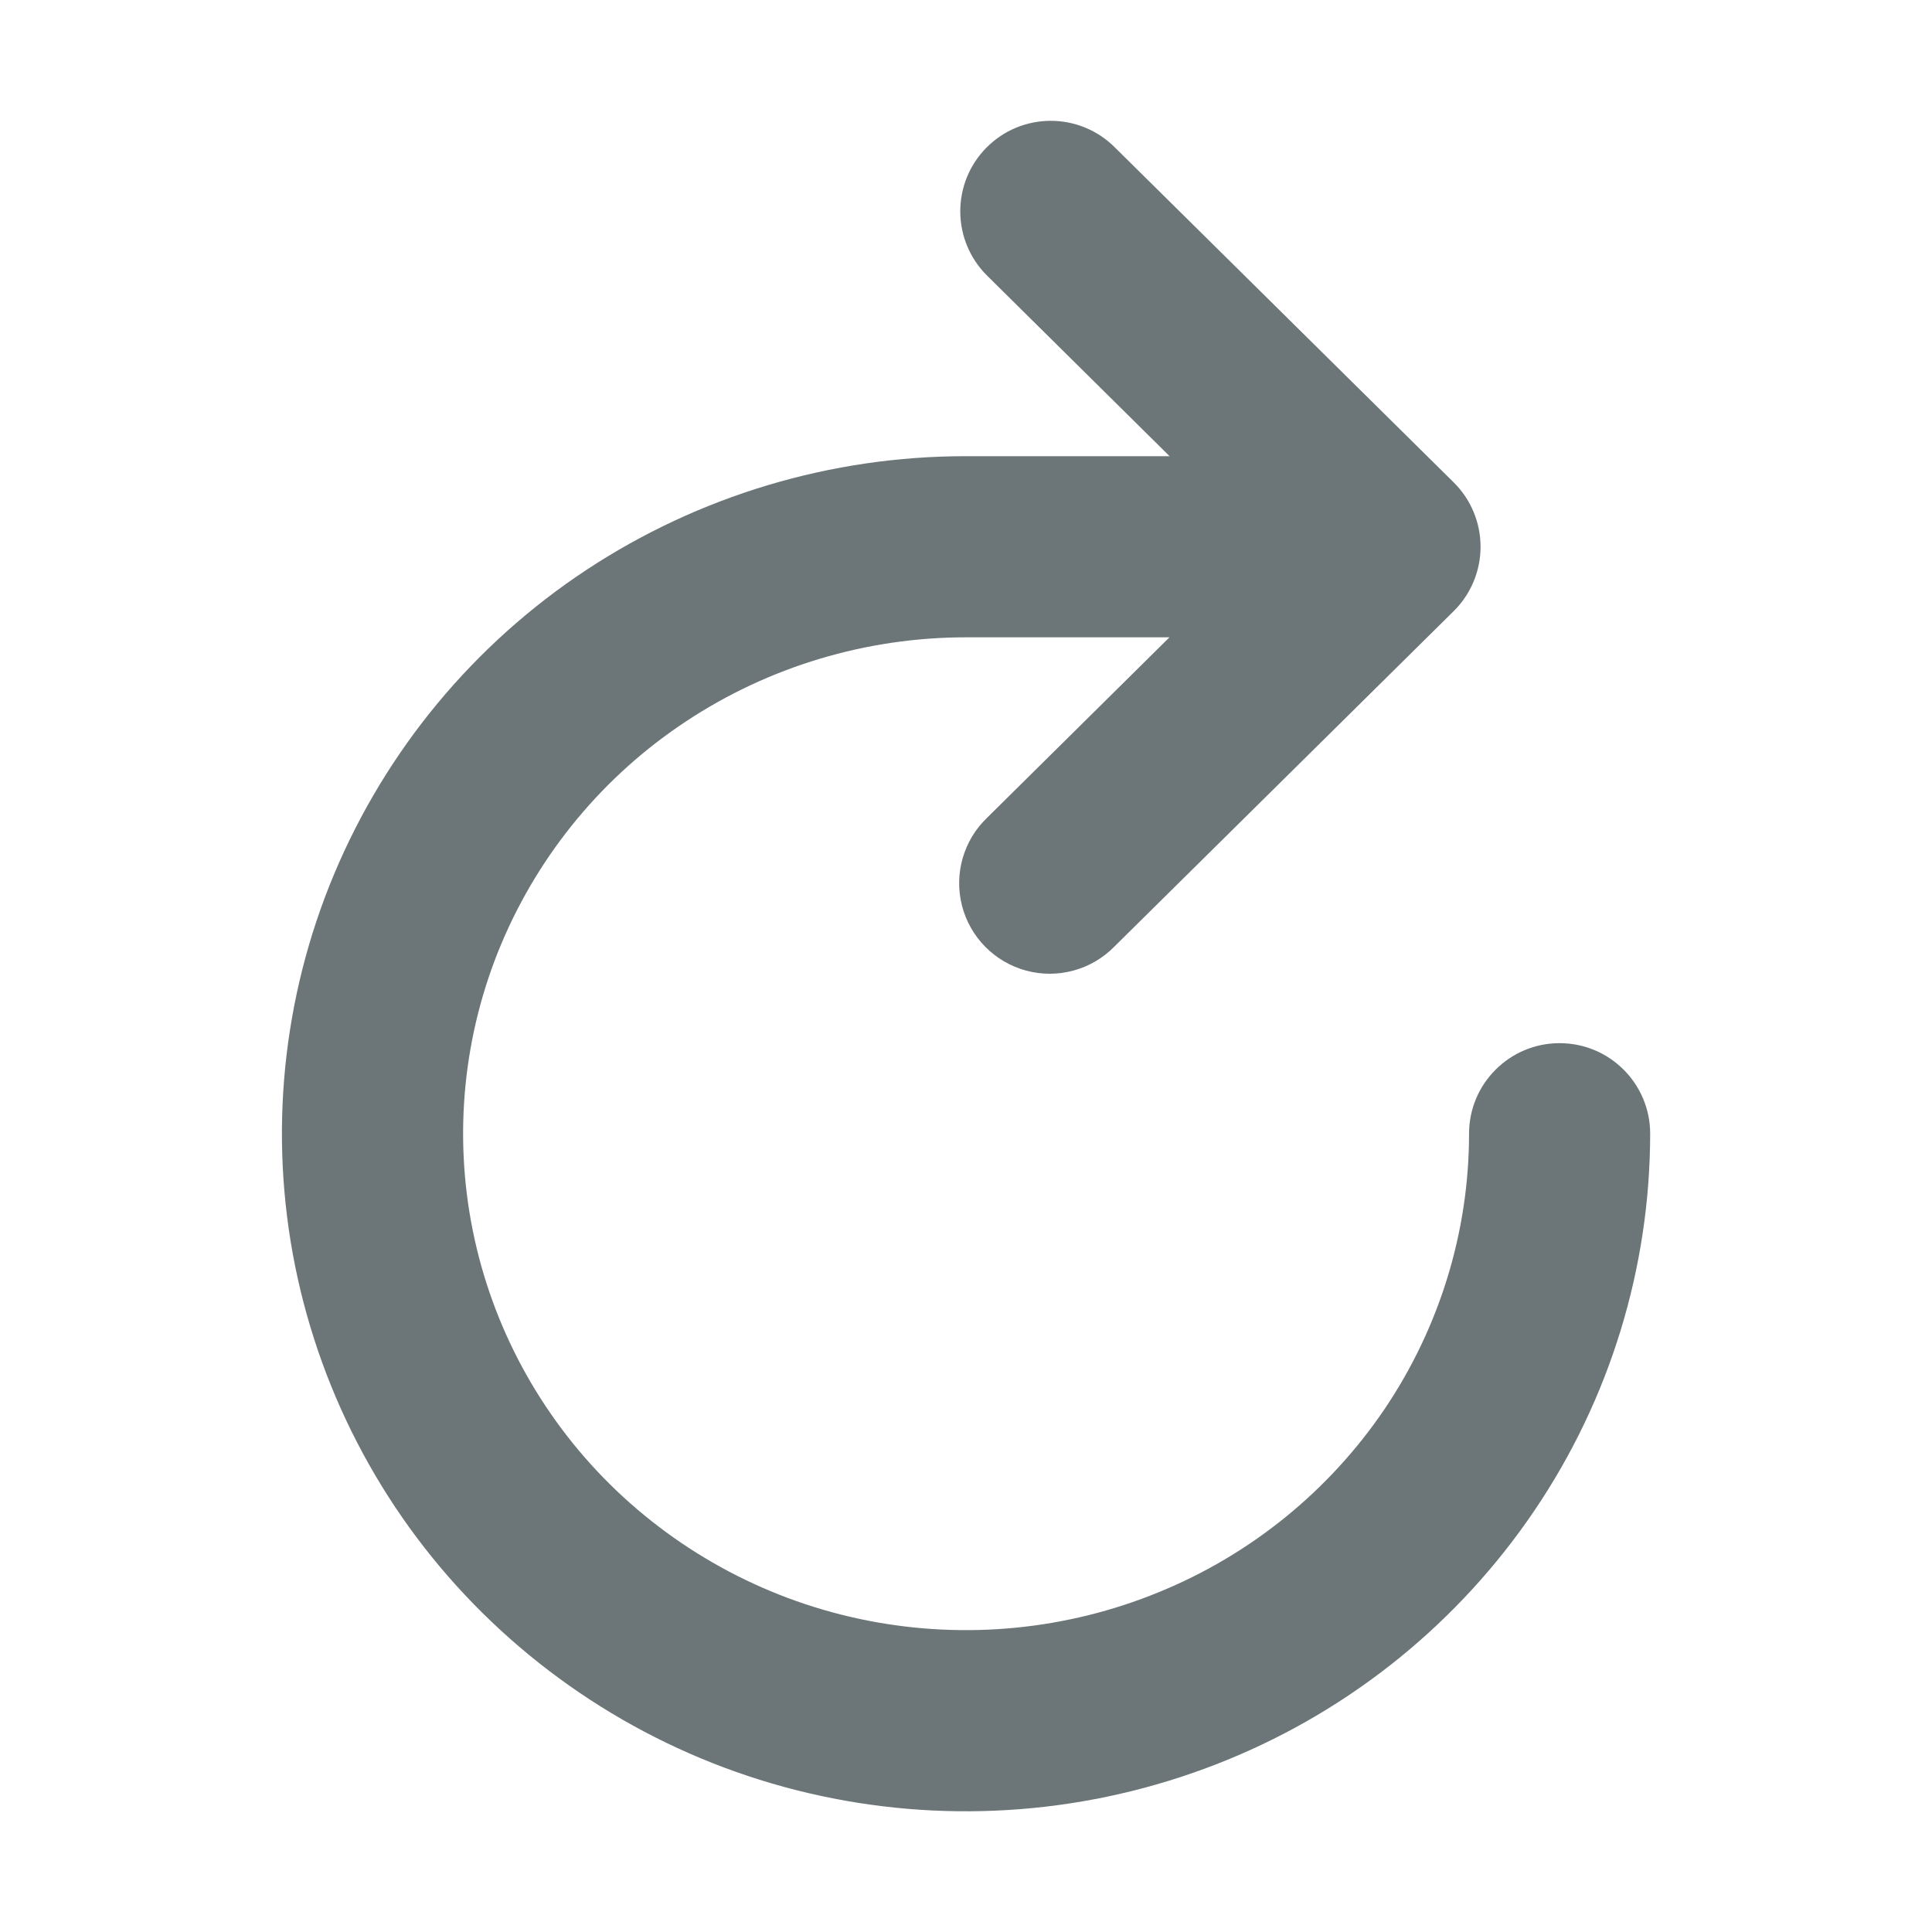
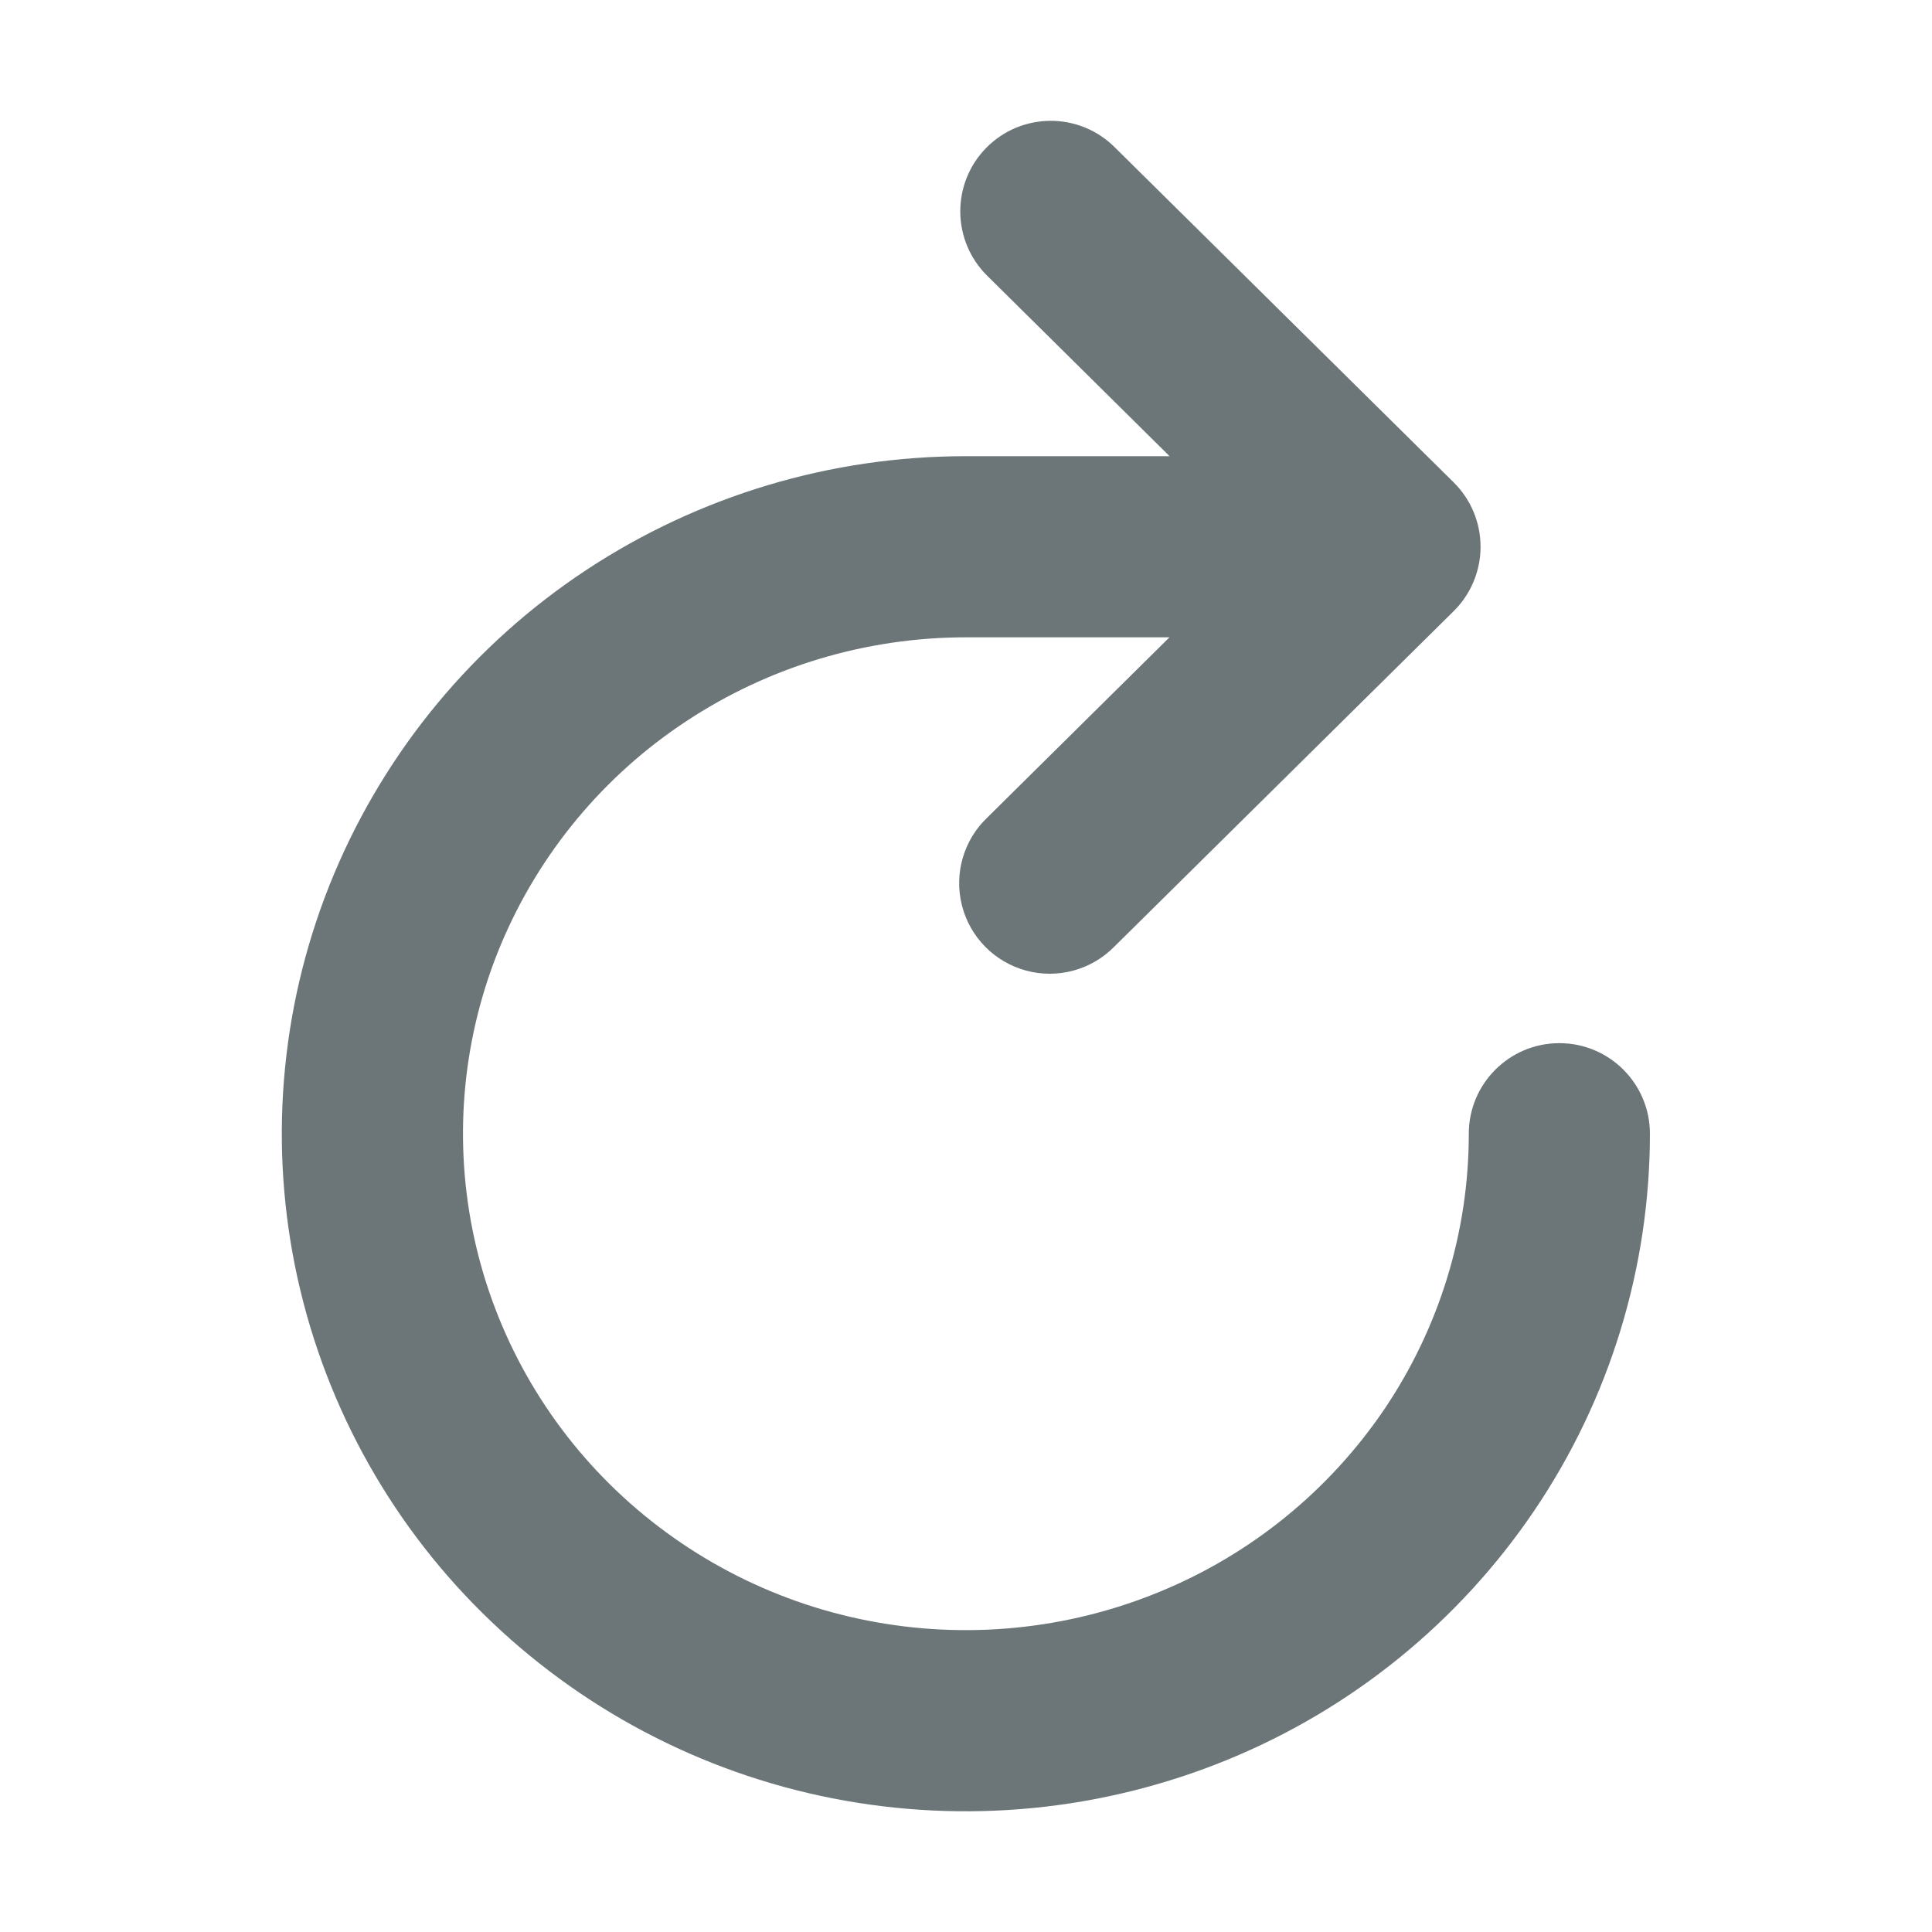
<svg xmlns="http://www.w3.org/2000/svg" width="16" height="16" fill="none" viewBox="0 0 16 16">
-   <path fill="#6C7679" fill-rule="evenodd" d="M8.169 1.223a.75.75 0 011.06-.006l2.81 2.778a.75.75 0 010 1.066l-2.81 2.778a.75.75 0 11-1.054-1.067l1.51-1.494H8c-.825 0-1.632.242-2.317.695a4.123 4.123 0 00-1.532 1.845 4.062 4.062 0 00-.236 2.371c.16.796.555 1.528 1.137 2.104a4.183 4.183 0 002.134 1.128c.81.159 1.649.077 2.41-.235a4.153 4.153 0 001.87-1.516c.456-.676.7-1.47.7-2.281a.75.75 0 011.5 0 5.573 5.573 0 01-.958 3.12 5.653 5.653 0 01-2.543 2.065 5.717 5.717 0 01-3.269.319 5.682 5.682 0 01-2.899-1.534 5.594 5.594 0 01-1.553-2.874 5.562 5.562 0 01.323-3.246A5.623 5.623 0 014.856 4.72 5.704 5.704 0 018 3.778h1.686L8.175 2.283a.75.75 0 01-.006-1.06z" clip-rule="evenodd" />
+   <path fill="#6C7679" fill-rule="evenodd" d="M8.169 1.223a.75.75 0 011.06-.006l2.81 2.778a.75.75 0 010 1.066l-2.81 2.778a.75.75 0 11-1.054-1.067l1.51-1.494H8c-.826 0-1.632.242-2.317.695A4.123 4.123 0 004.15 7.818a4.062 4.062 0 00-.236 2.371c.16.796.555 1.528 1.137 2.104a4.183 4.183 0 002.134 1.128c.81.159 1.648.077 2.41-.235a4.153 4.153 0 001.87-1.516c.456-.676.699-1.47.699-2.281a.75.75 0 111.5 0 5.573 5.573 0 01-.957 3.12 5.654 5.654 0 01-2.543 2.065 5.717 5.717 0 01-3.269.319 5.682 5.682 0 01-2.899-1.534 5.594 5.594 0 01-1.553-2.874 5.562 5.562 0 01.323-3.246A5.623 5.623 0 014.856 4.72 5.704 5.704 0 018 3.778h1.686L8.175 2.283a.75.75 0 01-.006-1.06z" clip-rule="evenodd" />
</svg>
